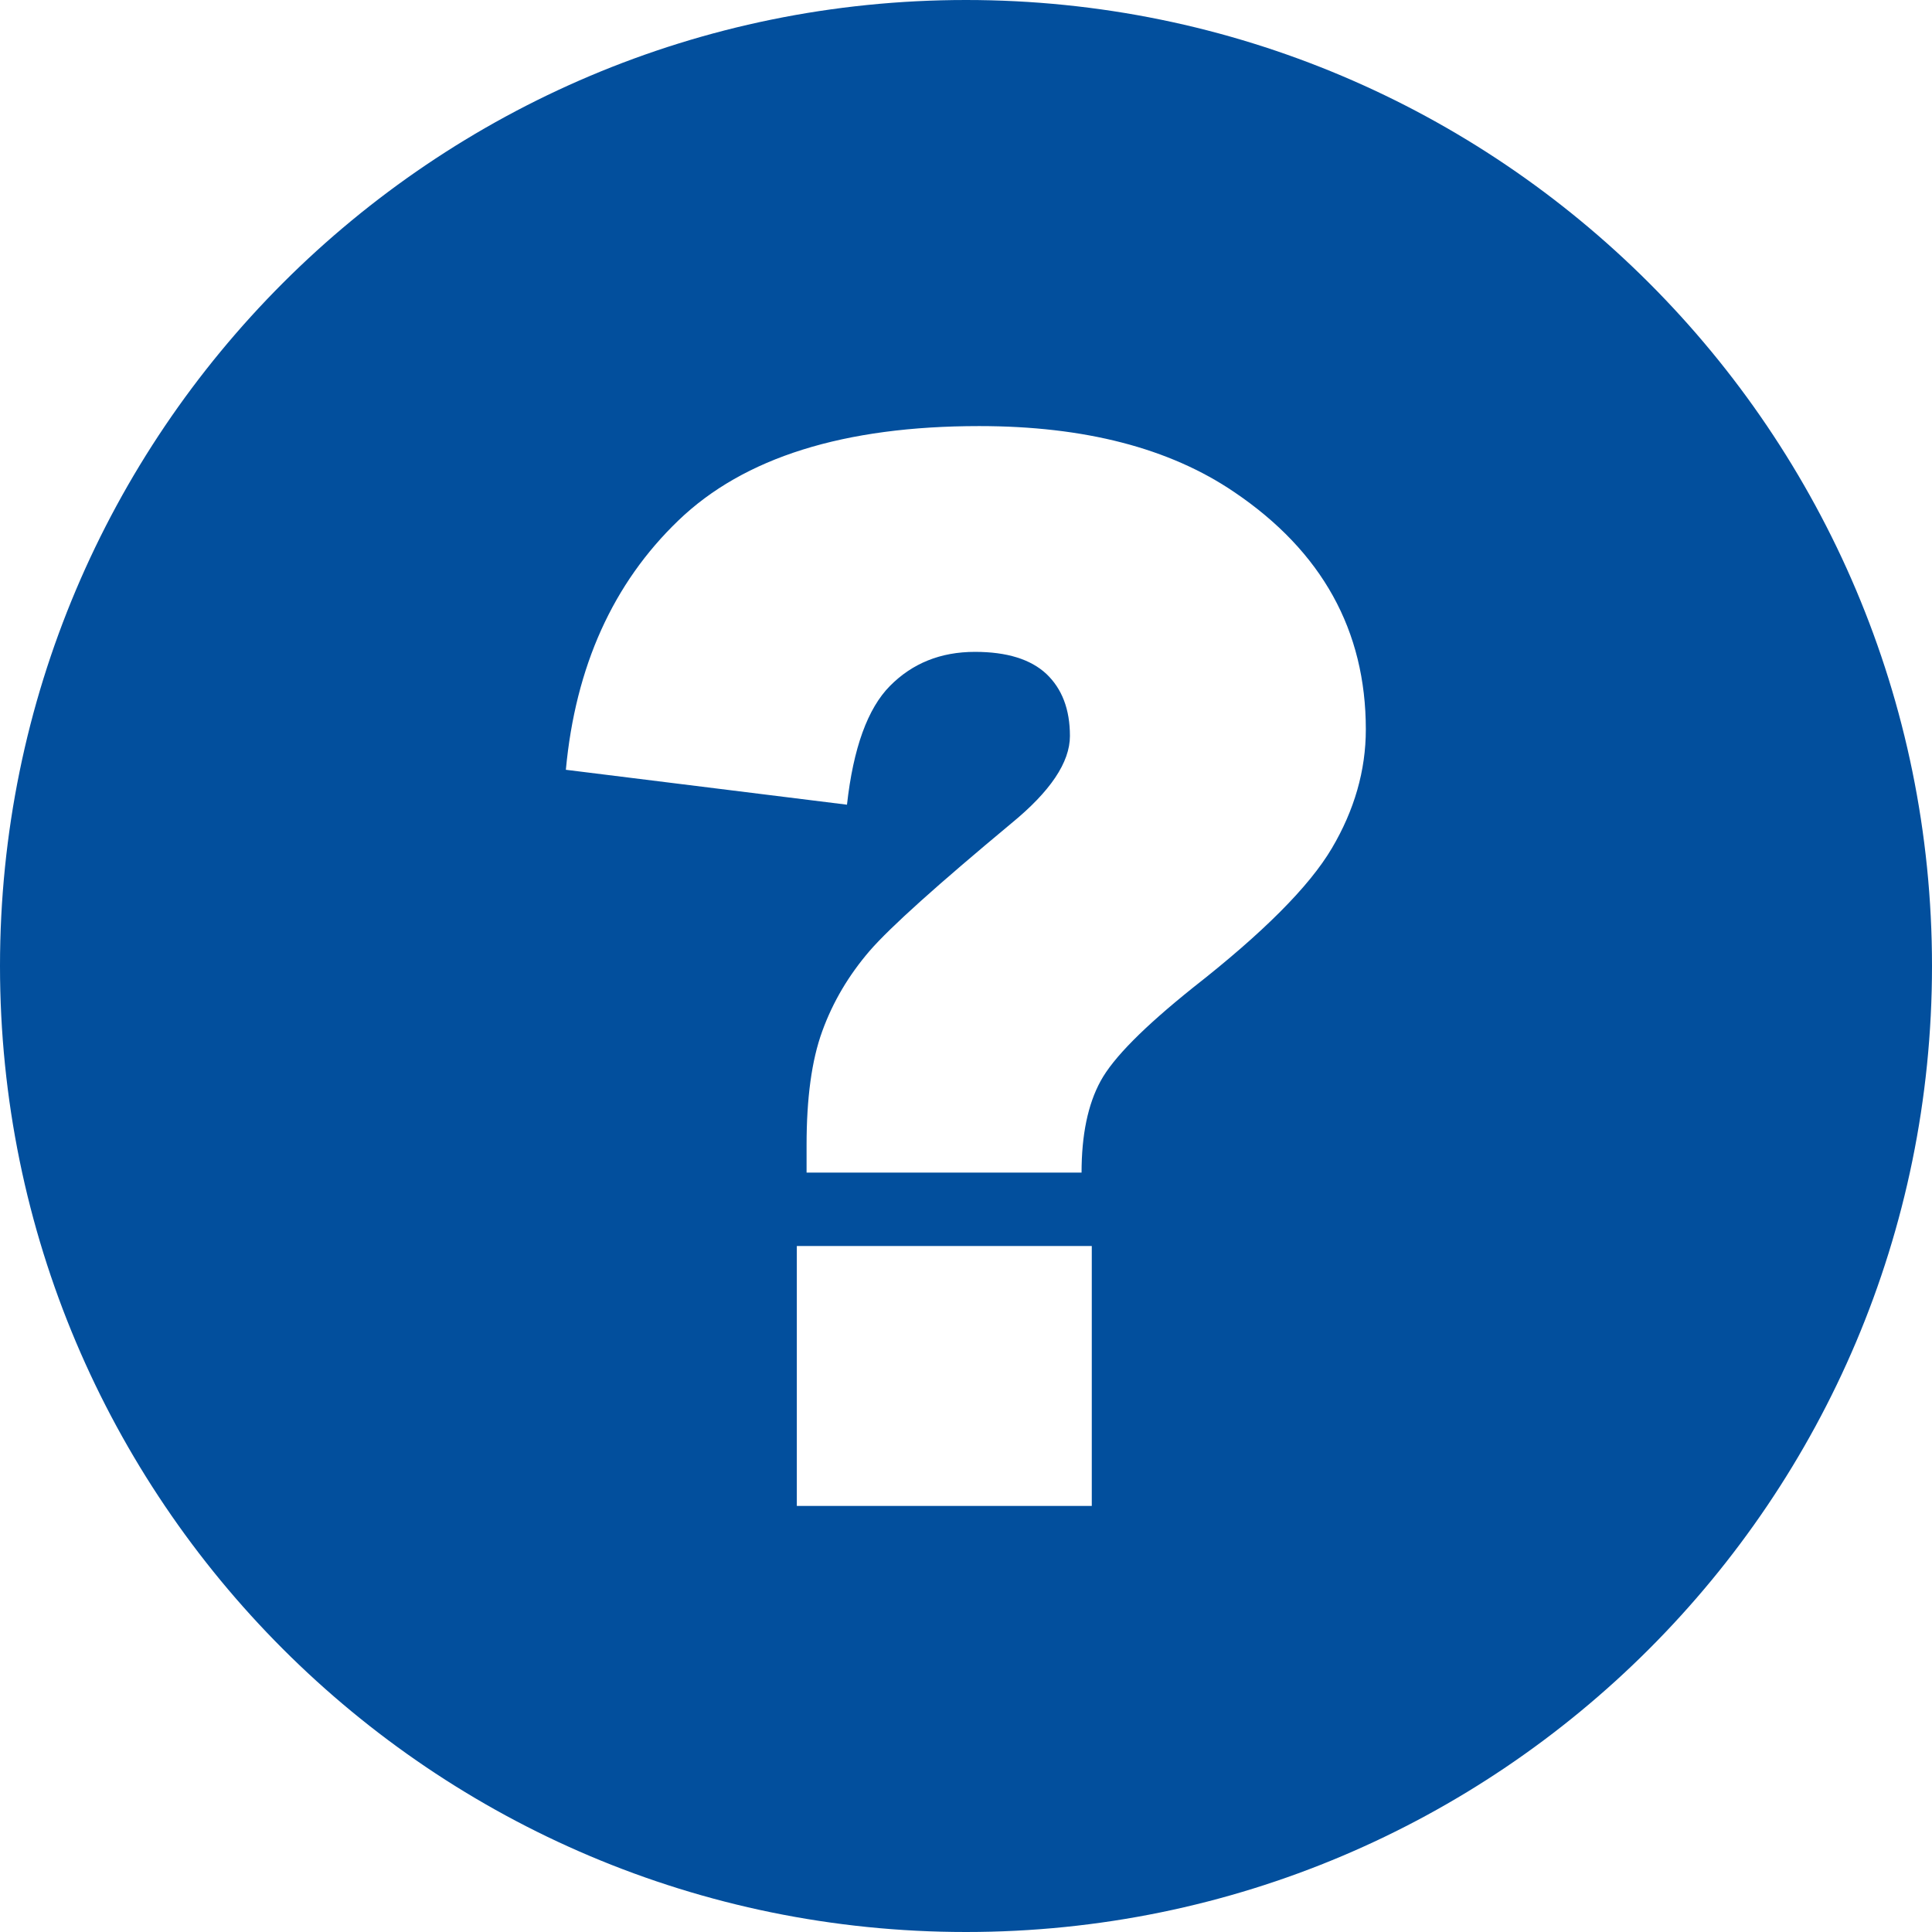
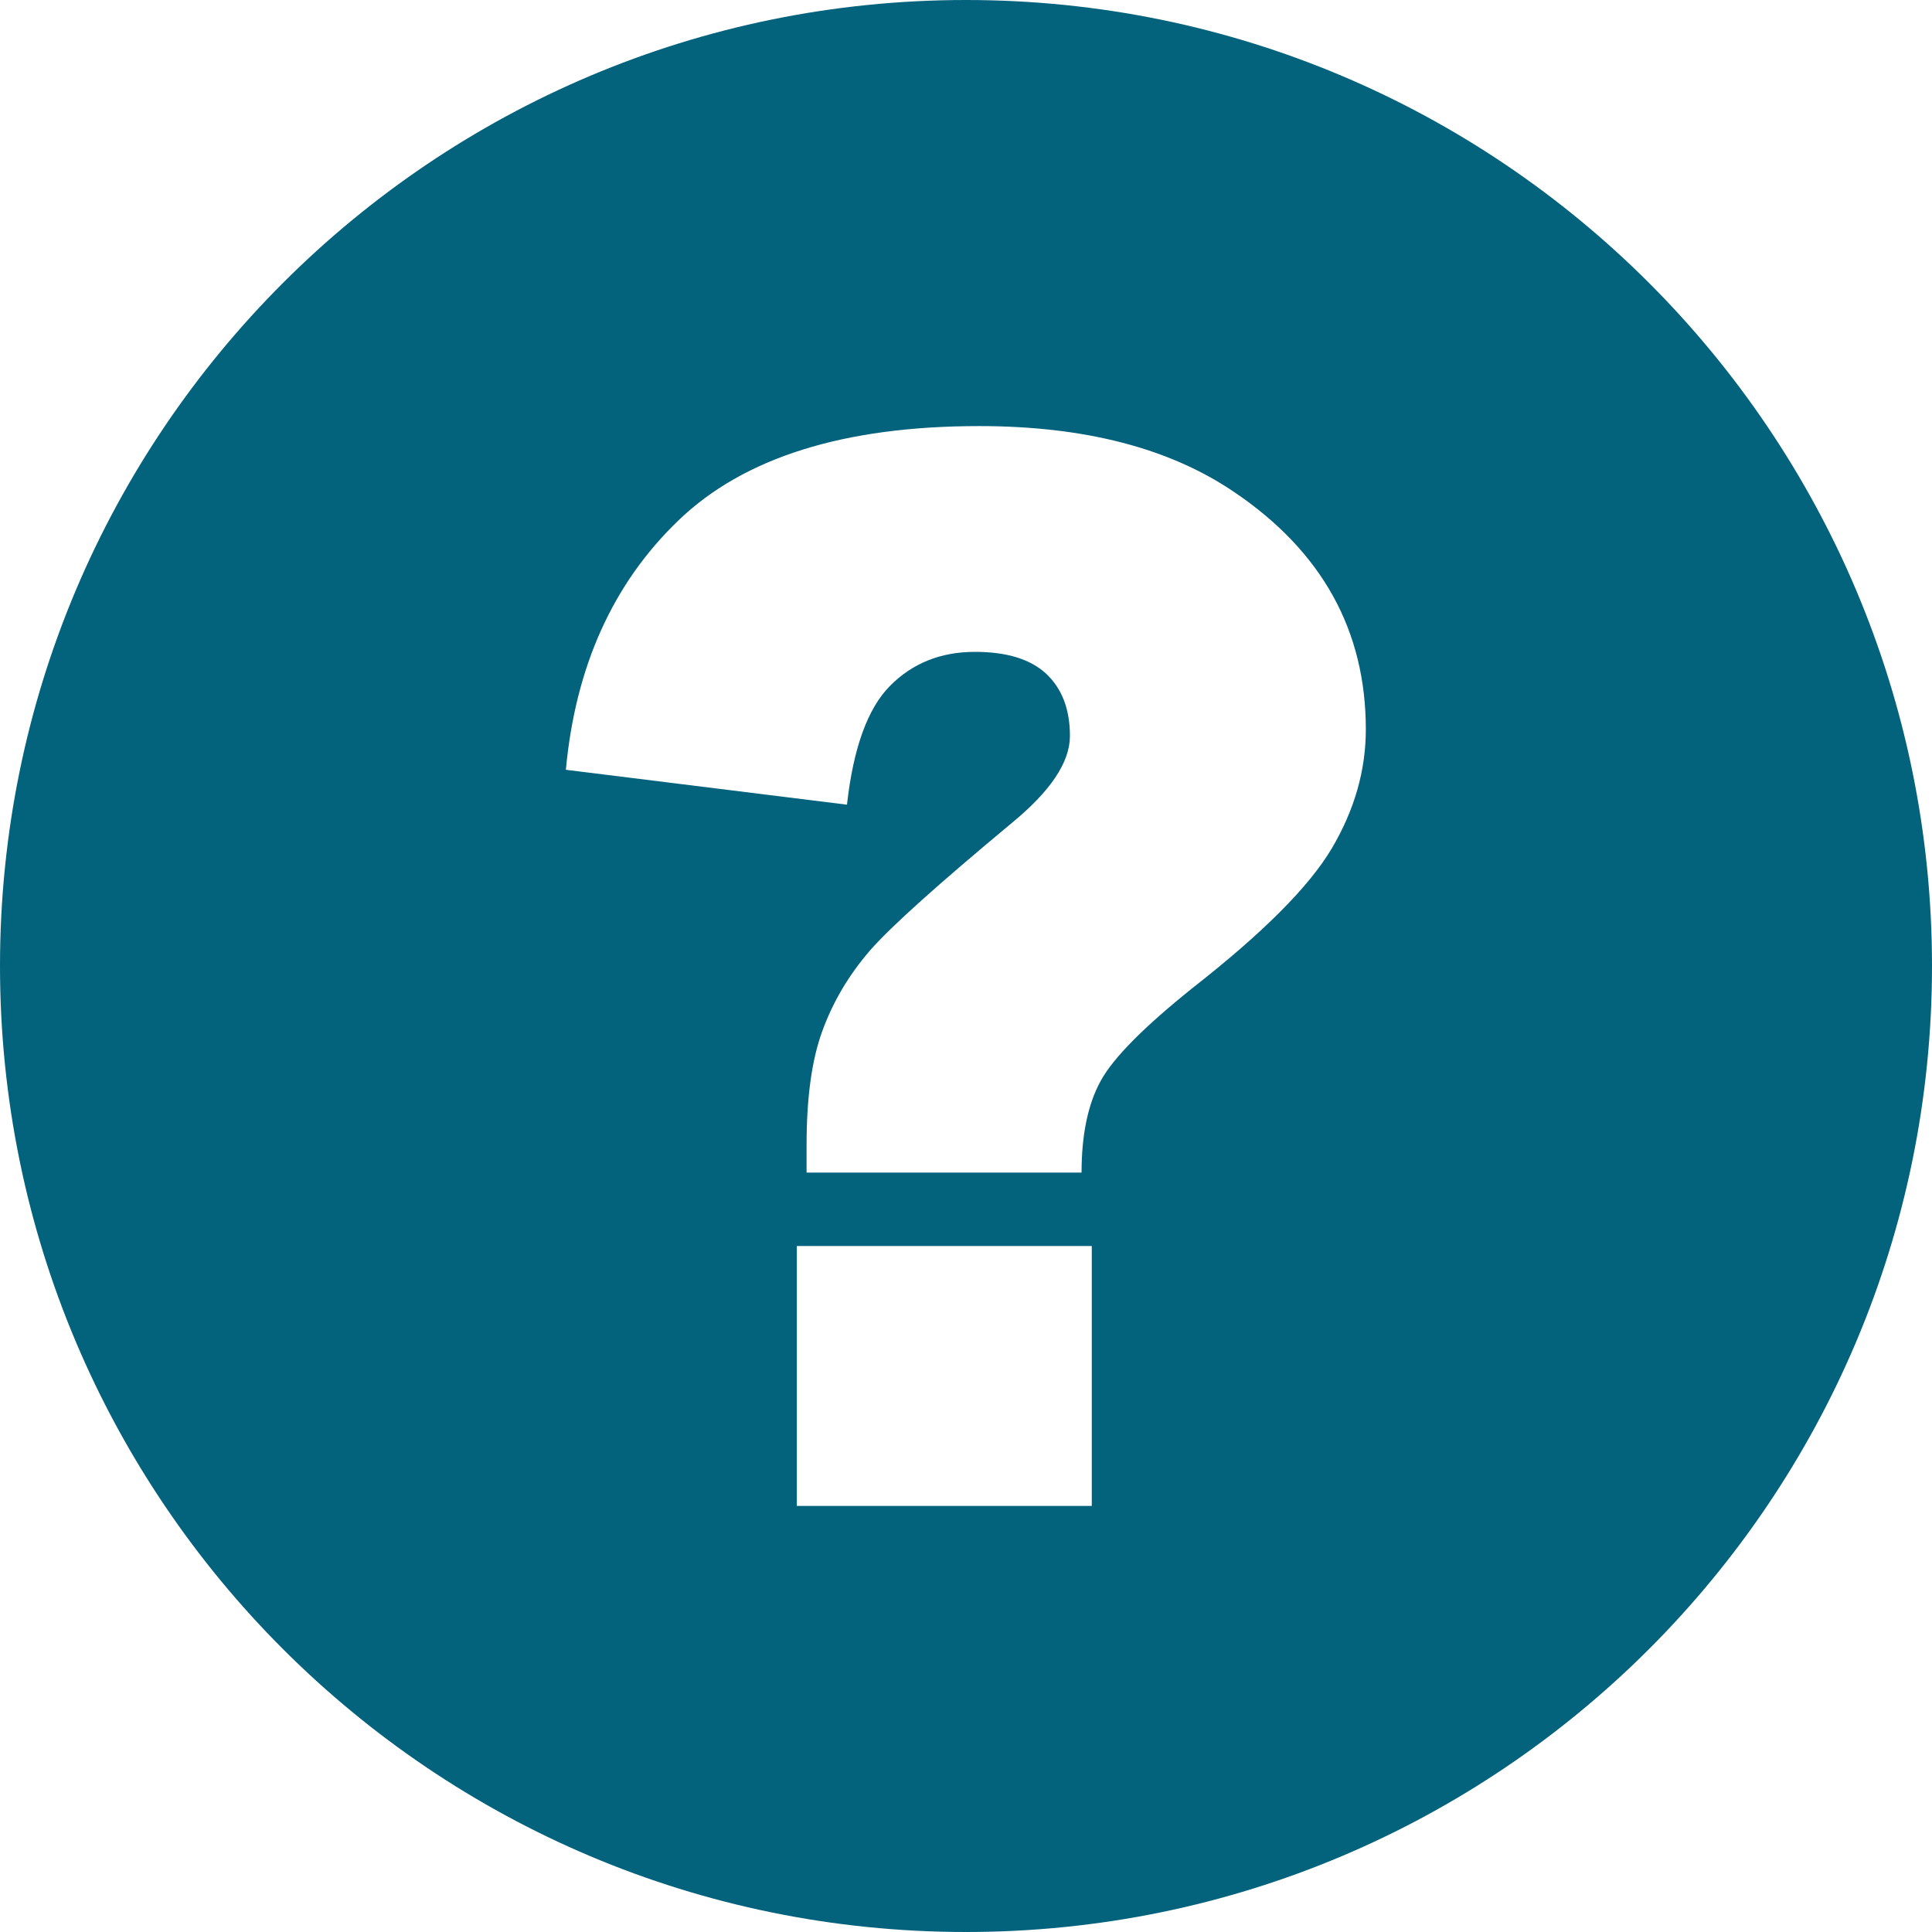
<svg xmlns="http://www.w3.org/2000/svg" version="1.1" id="Layer_1" x="0px" y="0px" viewBox="0 0 122.88 122.88" style="enable-background:new 0 0 122.88 122.88" xml:space="preserve">
  <style type="text/css">.st0{fill-rule:evenodd;clip-rule:evenodd;}</style>
  <g>
-     <path fill="#024f9d" class="st0" d="M122.88,61.44C122.88,27.51,95.37,0,61.44,0C27.51,0,0,27.51,0,61.44c0,33.93,27.51,61.44,61.44,61.44 C95.37,122.88,122.88,95.37,122.88,61.44L122.88,61.44z M68.79,74.58H51.3v-1.75c0-2.97,0.32-5.39,1-7.25 c0.68-1.87,1.68-3.55,3.01-5.1c1.34-1.54,4.35-4.23,9.01-8.11c2.48-2.03,3.73-3.88,3.73-5.56c0-1.71-0.51-3.01-1.5-3.95 c-1-0.93-2.51-1.4-4.54-1.4c-2.19,0-3.98,0.73-5.4,2.16c-1.43,1.44-2.34,3.97-2.74,7.56l-17.88-2.22c0.61-6.57,3-11.86,7.15-15.85 c4.17-4.02,10.55-6.01,19.14-6.01c6.7,0,12.1,1.4,16.21,4.19c5.6,3.78,8.38,8.82,8.38,15.1c0,2.62-0.73,5.14-2.16,7.56 c-1.44,2.44-4.39,5.39-8.85,8.88c-3.09,2.48-5.05,4.44-5.86,5.93C69.19,70.24,68.79,72.19,68.79,74.58L68.79,74.58z M50.68,79.25 h18.76v16.53H50.68V79.25L50.68,79.25z" />
+     <path fill="#03627c" class="st0" d="M122.88,61.44C122.88,27.51,95.37,0,61.44,0C27.51,0,0,27.51,0,61.44c0,33.93,27.51,61.44,61.44,61.44 C95.37,122.88,122.88,95.37,122.88,61.44L122.88,61.44z M68.79,74.58H51.3v-1.75c0-2.97,0.32-5.39,1-7.25 c0.68-1.87,1.68-3.55,3.01-5.1c1.34-1.54,4.35-4.23,9.01-8.11c2.48-2.03,3.73-3.88,3.73-5.56c0-1.71-0.51-3.01-1.5-3.95 c-1-0.93-2.51-1.4-4.54-1.4c-2.19,0-3.98,0.73-5.4,2.16c-1.43,1.44-2.34,3.97-2.74,7.56l-17.88-2.22c0.61-6.57,3-11.86,7.15-15.85 c4.17-4.02,10.55-6.01,19.14-6.01c6.7,0,12.1,1.4,16.21,4.19c5.6,3.78,8.38,8.82,8.38,15.1c0,2.62-0.73,5.14-2.16,7.56 c-1.44,2.44-4.39,5.39-8.85,8.88c-3.09,2.48-5.05,4.44-5.86,5.93C69.19,70.24,68.79,72.19,68.79,74.58L68.79,74.58z M50.68,79.25 h18.76v16.53H50.68V79.25L50.68,79.25z" />
  </g>
</svg>
